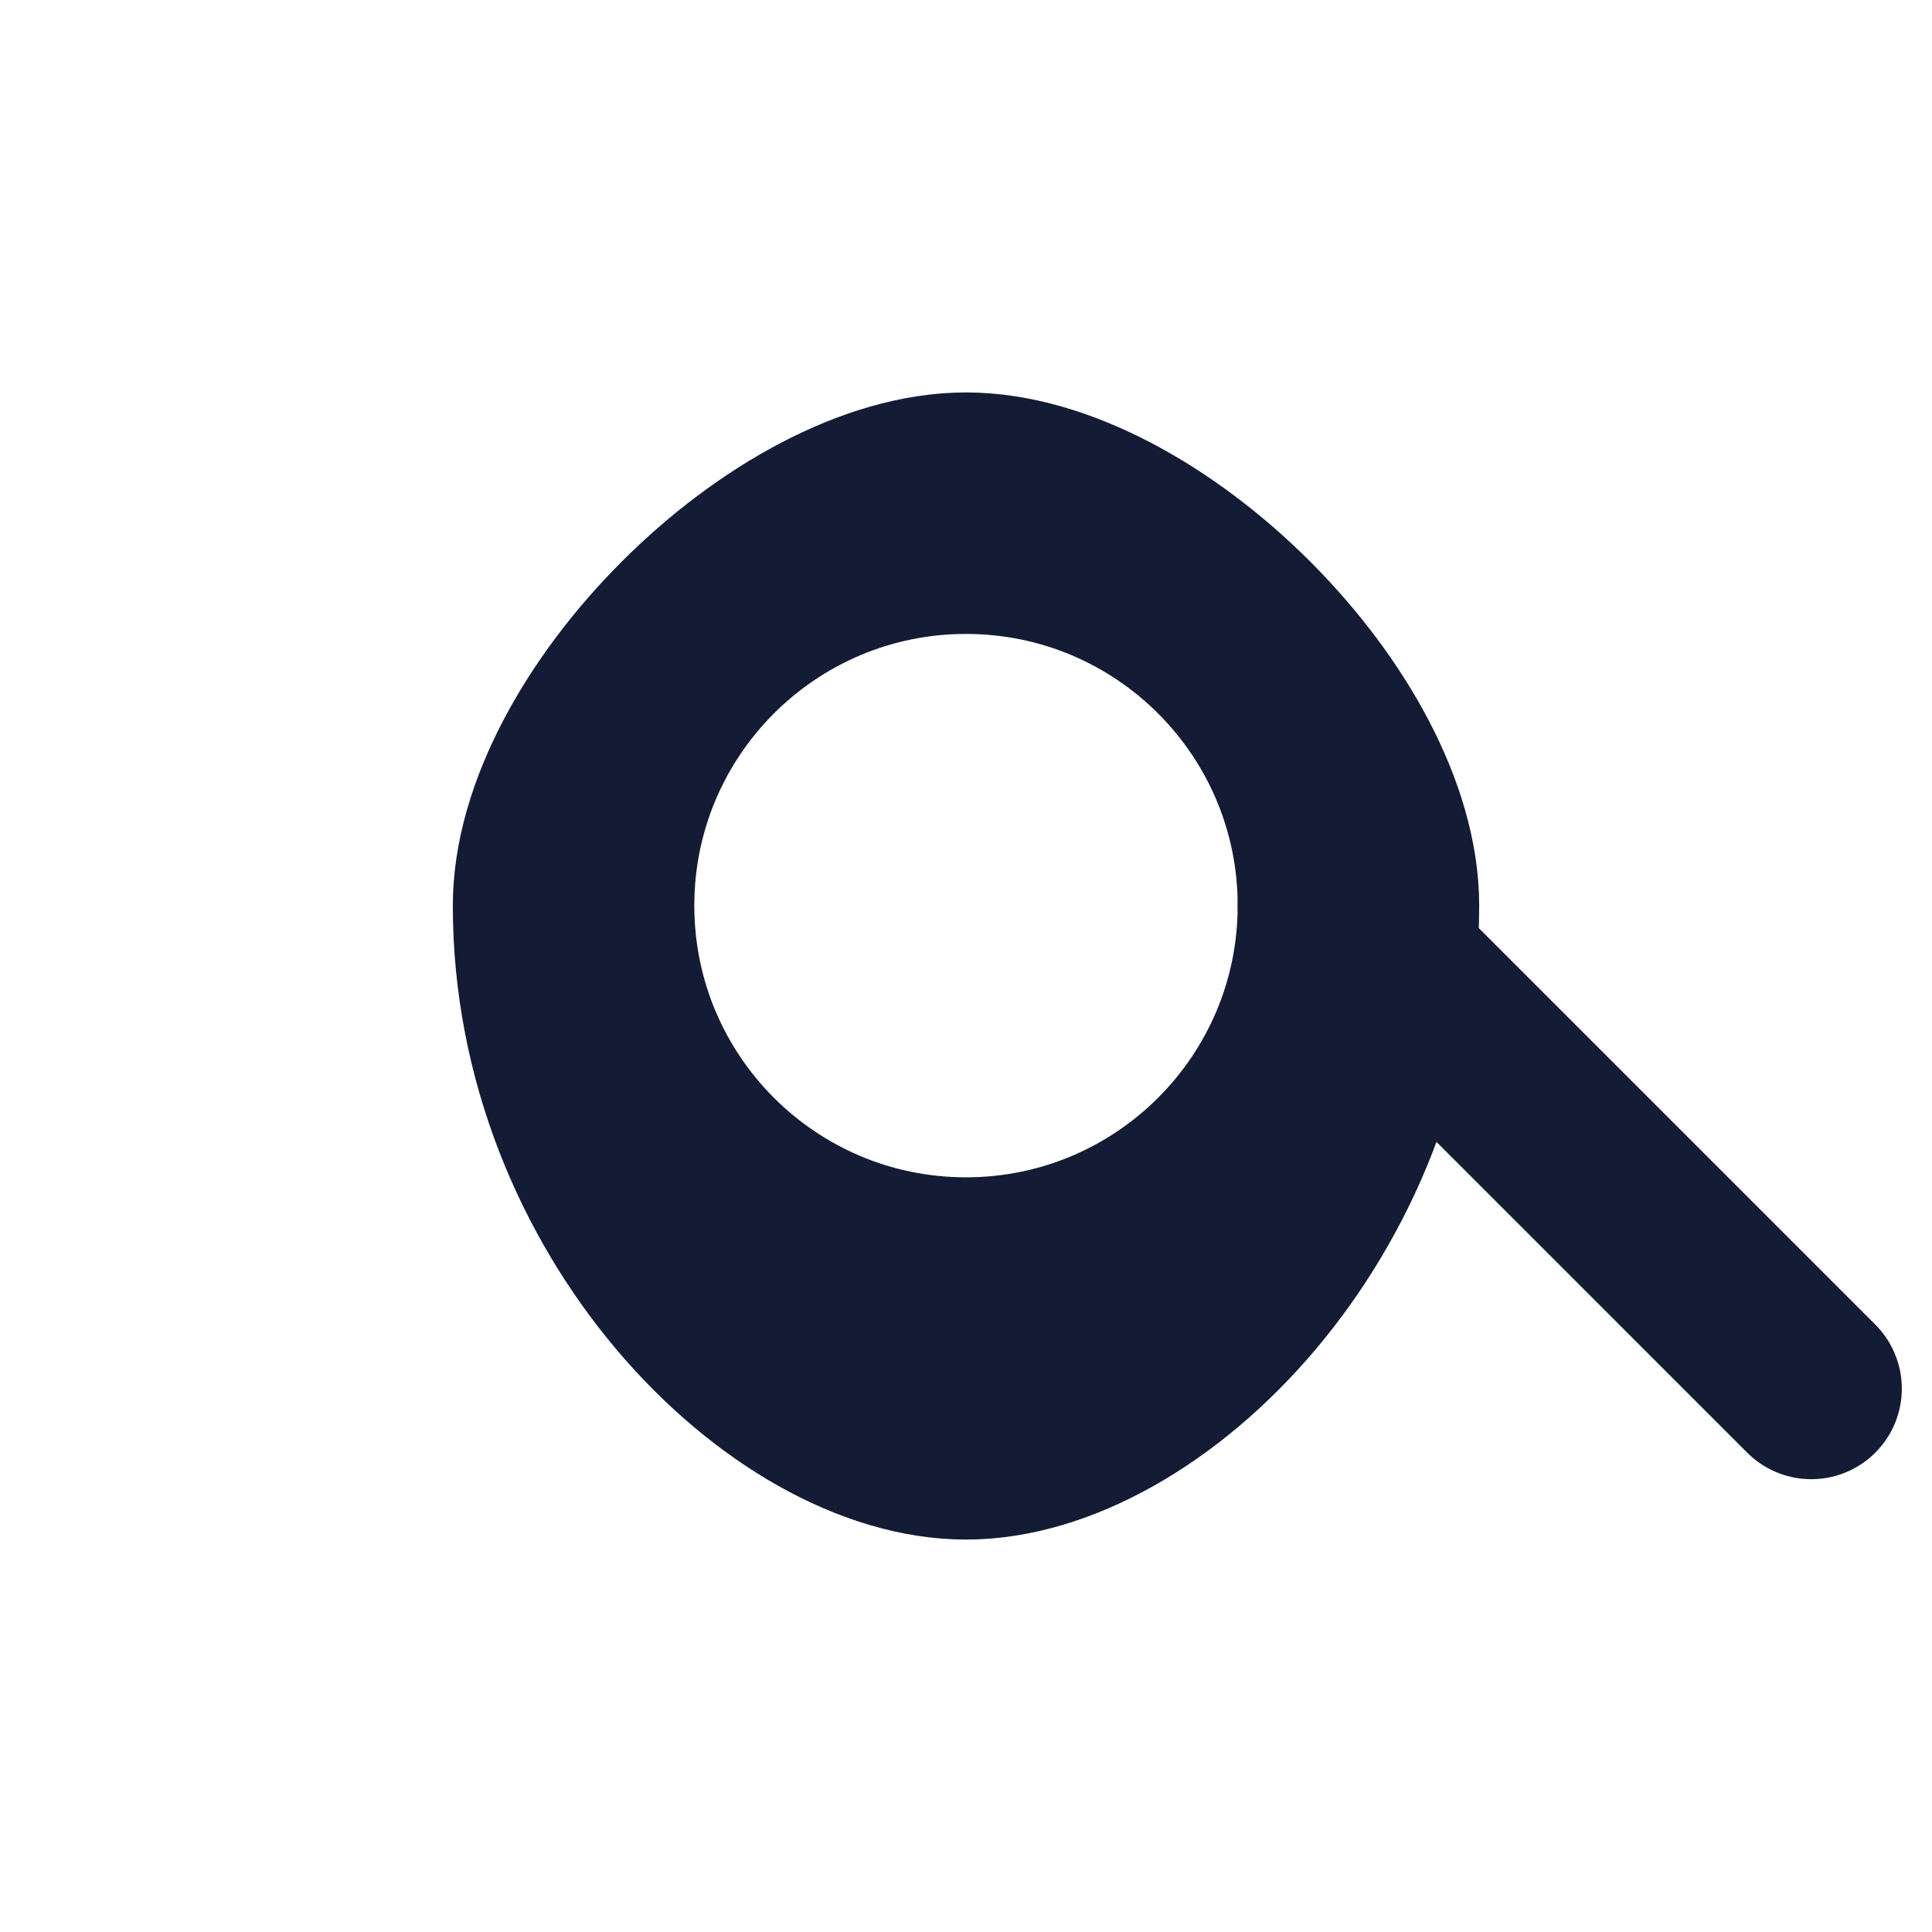
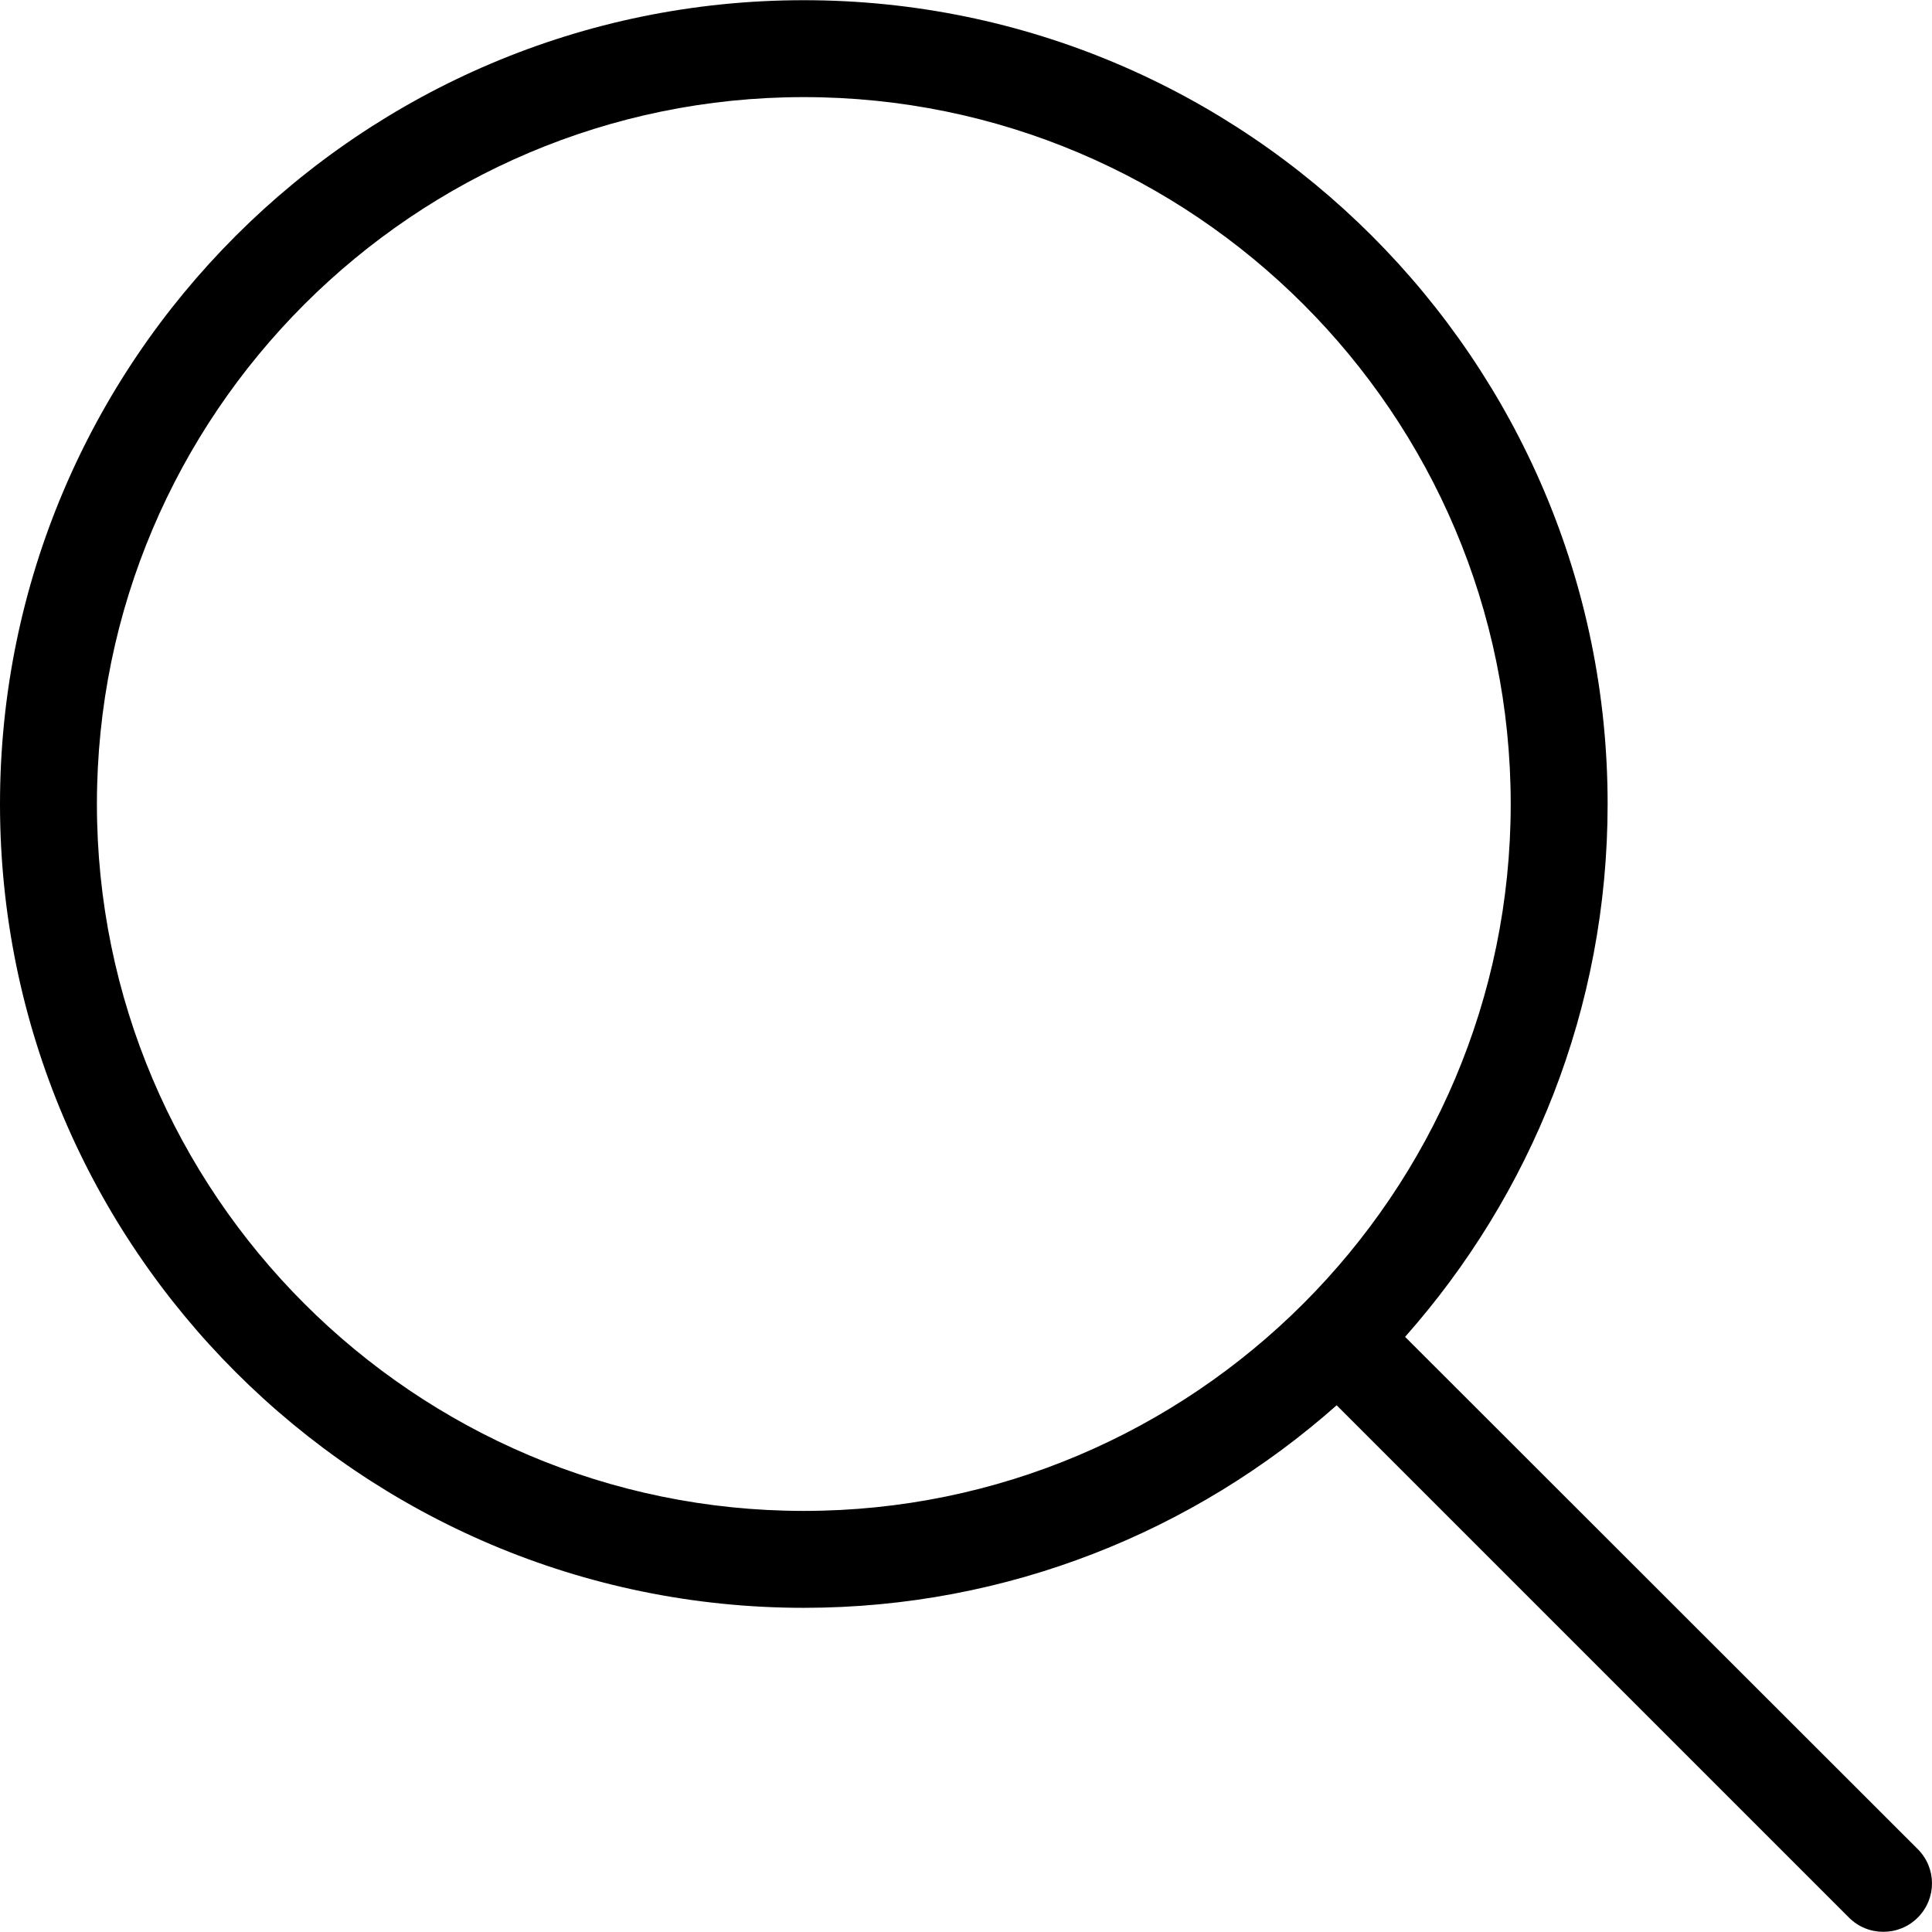
- <svg xmlns="http://www.w3.org/2000/svg" width="16" height="16" viewBox="0 0 16 16" fill="none">
-   <path d="M11 7.5C11 9.157 9.657 10.5 8 10.5C6.343 10.5 5 9.157 5 7.5C5 5.843 6.343 4.5 8 4.5C9.657 4.5 11 5.843 11 7.5ZM11.5 7.5C11.5 10.019 9.519 12 8 12C6.481 12 4.5 10.019 4.5 7.5C4.5 5.981 6.481 4 8 4C9.519 4 11.5 5.981 11.5 7.5Z" stroke="#141B34" stroke-width="1.5" stroke-linecap="round" stroke-linejoin="round" />
-   <path d="M11 7.5L15 11.5" stroke="#141B34" stroke-width="1.5" stroke-linecap="round" stroke-linejoin="round" />
+ <svg xmlns="http://www.w3.org/2000/svg" fill="#000000" height="800px" width="800px" version="1.1" id="Capa_1" viewBox="0 0 488.4 488.4" xml:space="preserve">
+   <g>
+     <g>
+       <path d="M0,203.25c0,112.1,91.2,203.2,203.2,203.2c51.6,0,98.8-19.4,134.7-51.2l129.5,129.5c2.4,2.4,5.5,3.6,8.7,3.6    s6.3-1.2,8.7-3.6c4.8-4.8,4.8-12.5,0-17.3l-129.6-129.5c31.8-35.9,51.2-83,51.2-134.7c0-112.1-91.2-203.2-203.2-203.2    S0,91.15,0,203.25z M381.9,203.25c0,98.5-80.2,178.7-178.7,178.7s-178.7-80.2-178.7-178.7s80.2-178.7,178.7-178.7    S381.9,104.65,381.9,203.25z" />
+     </g>
+   </g>
</svg>
